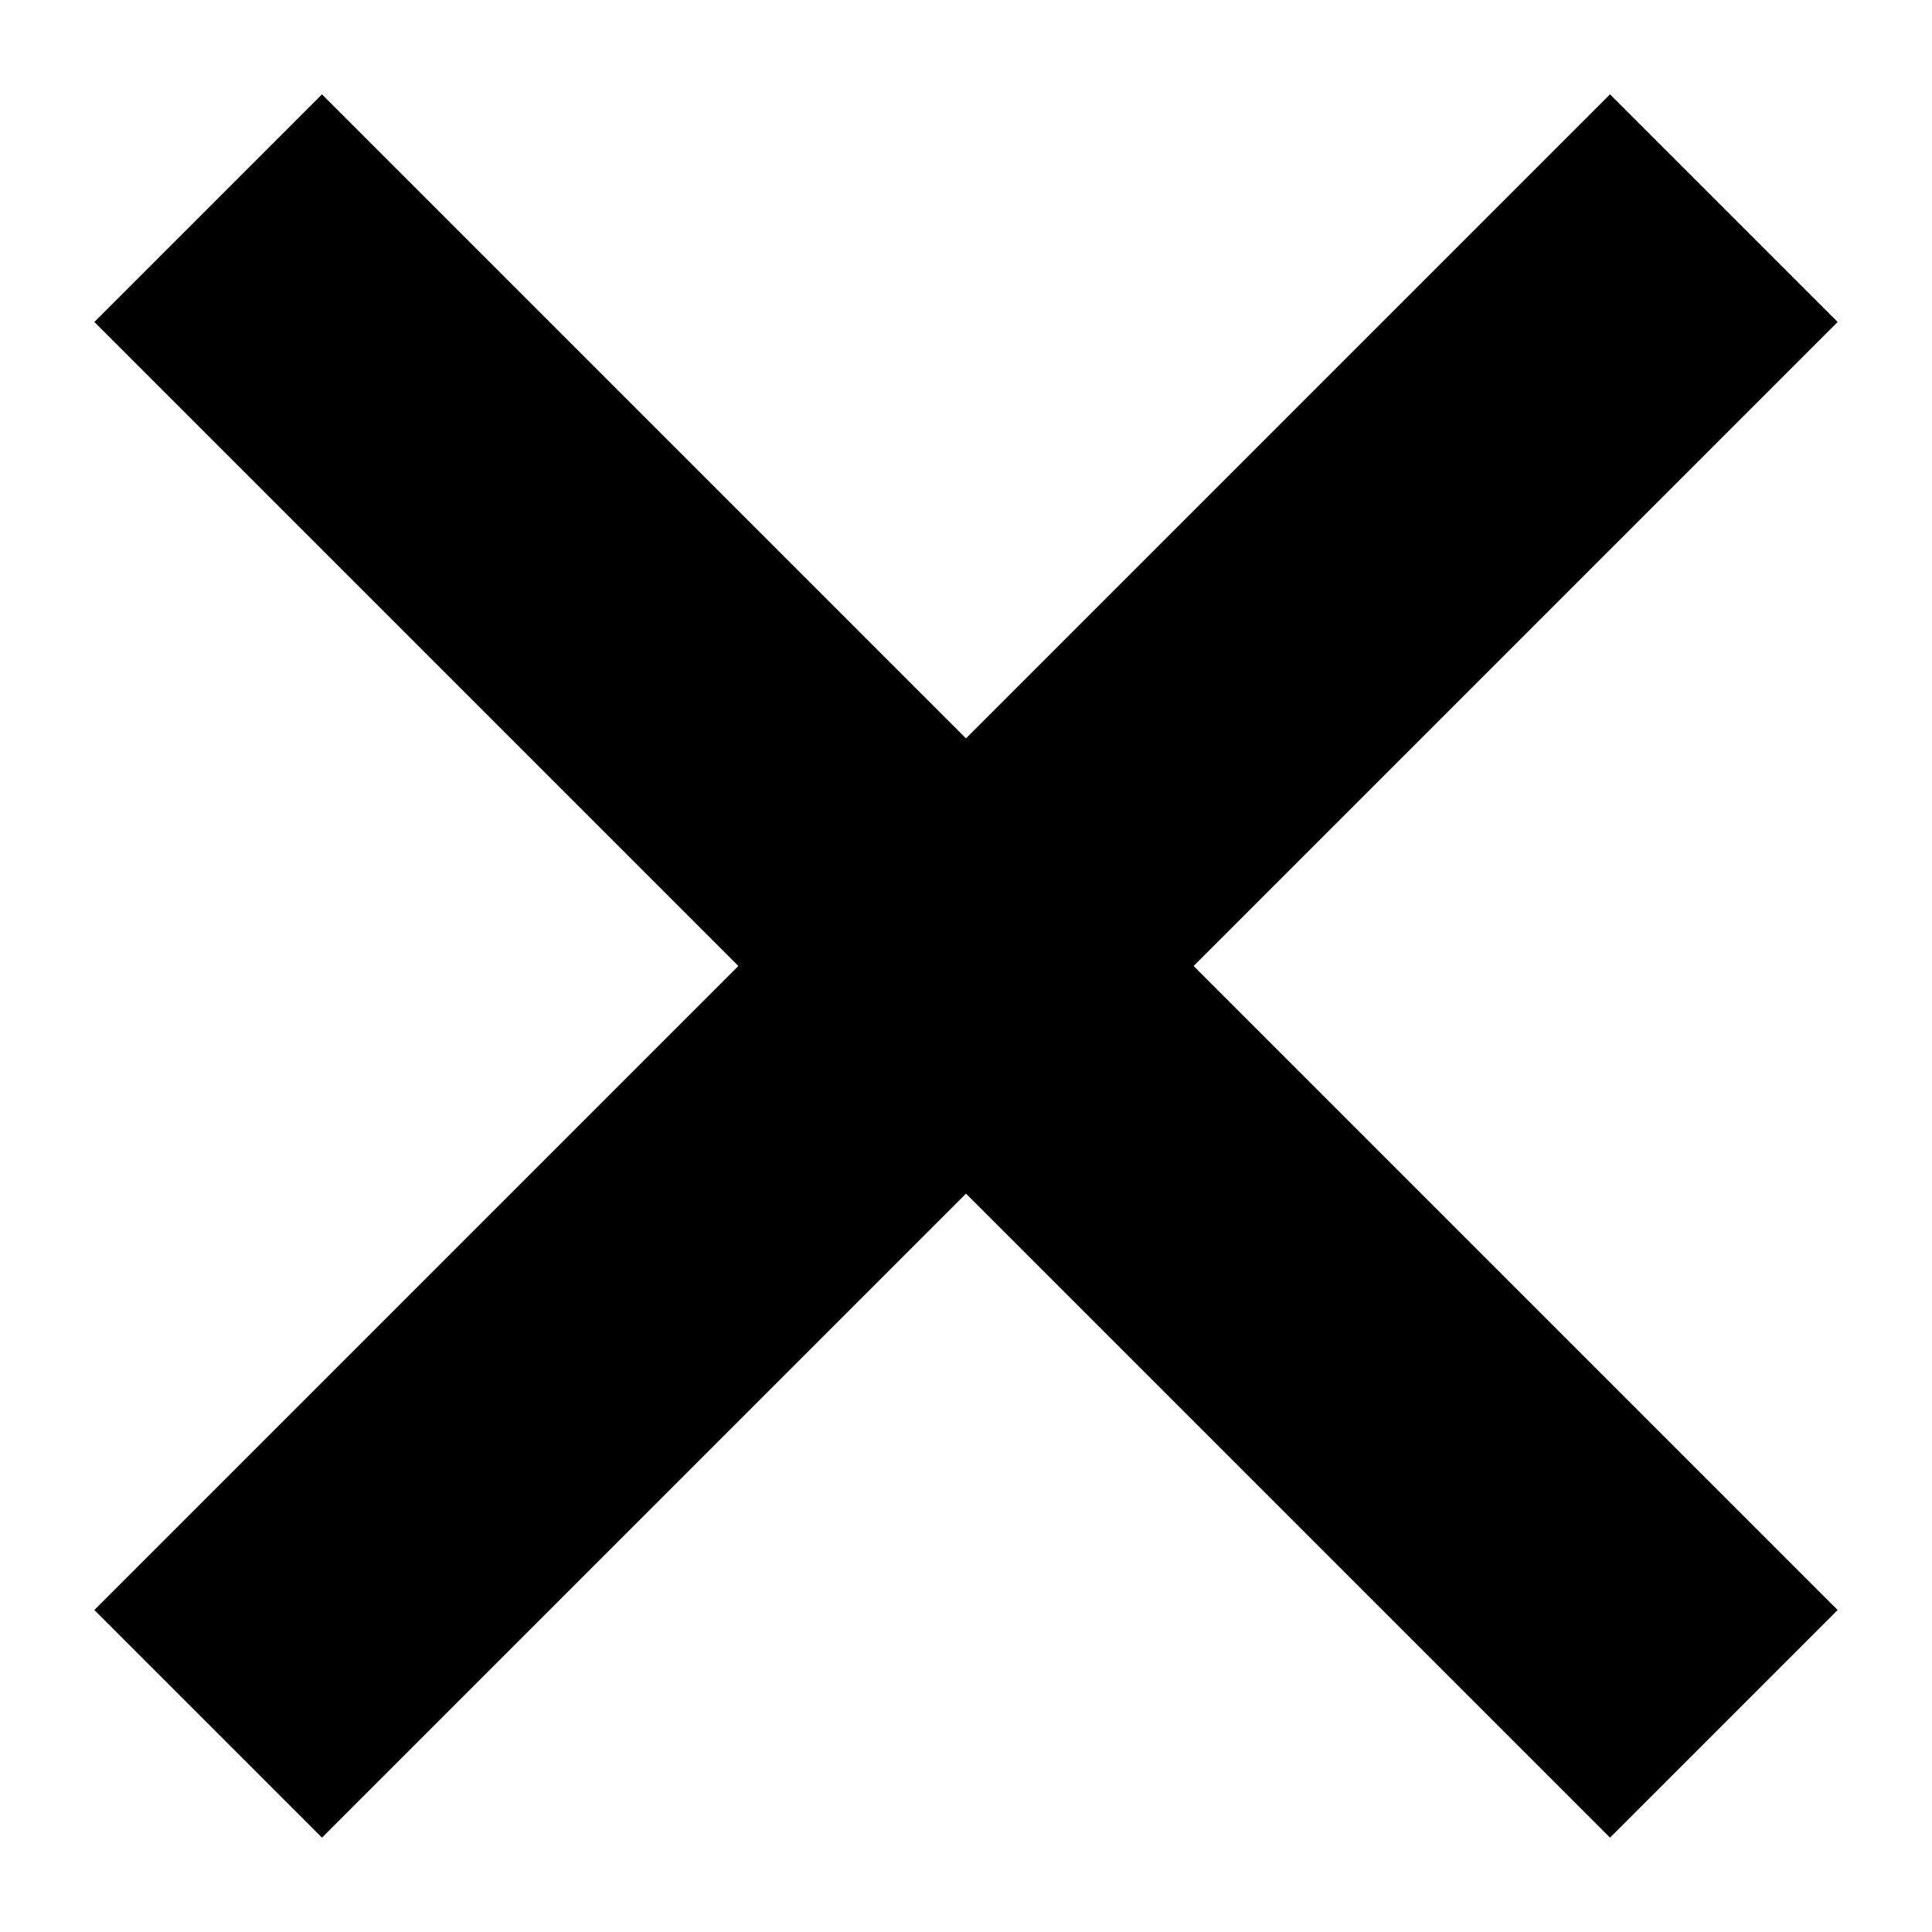
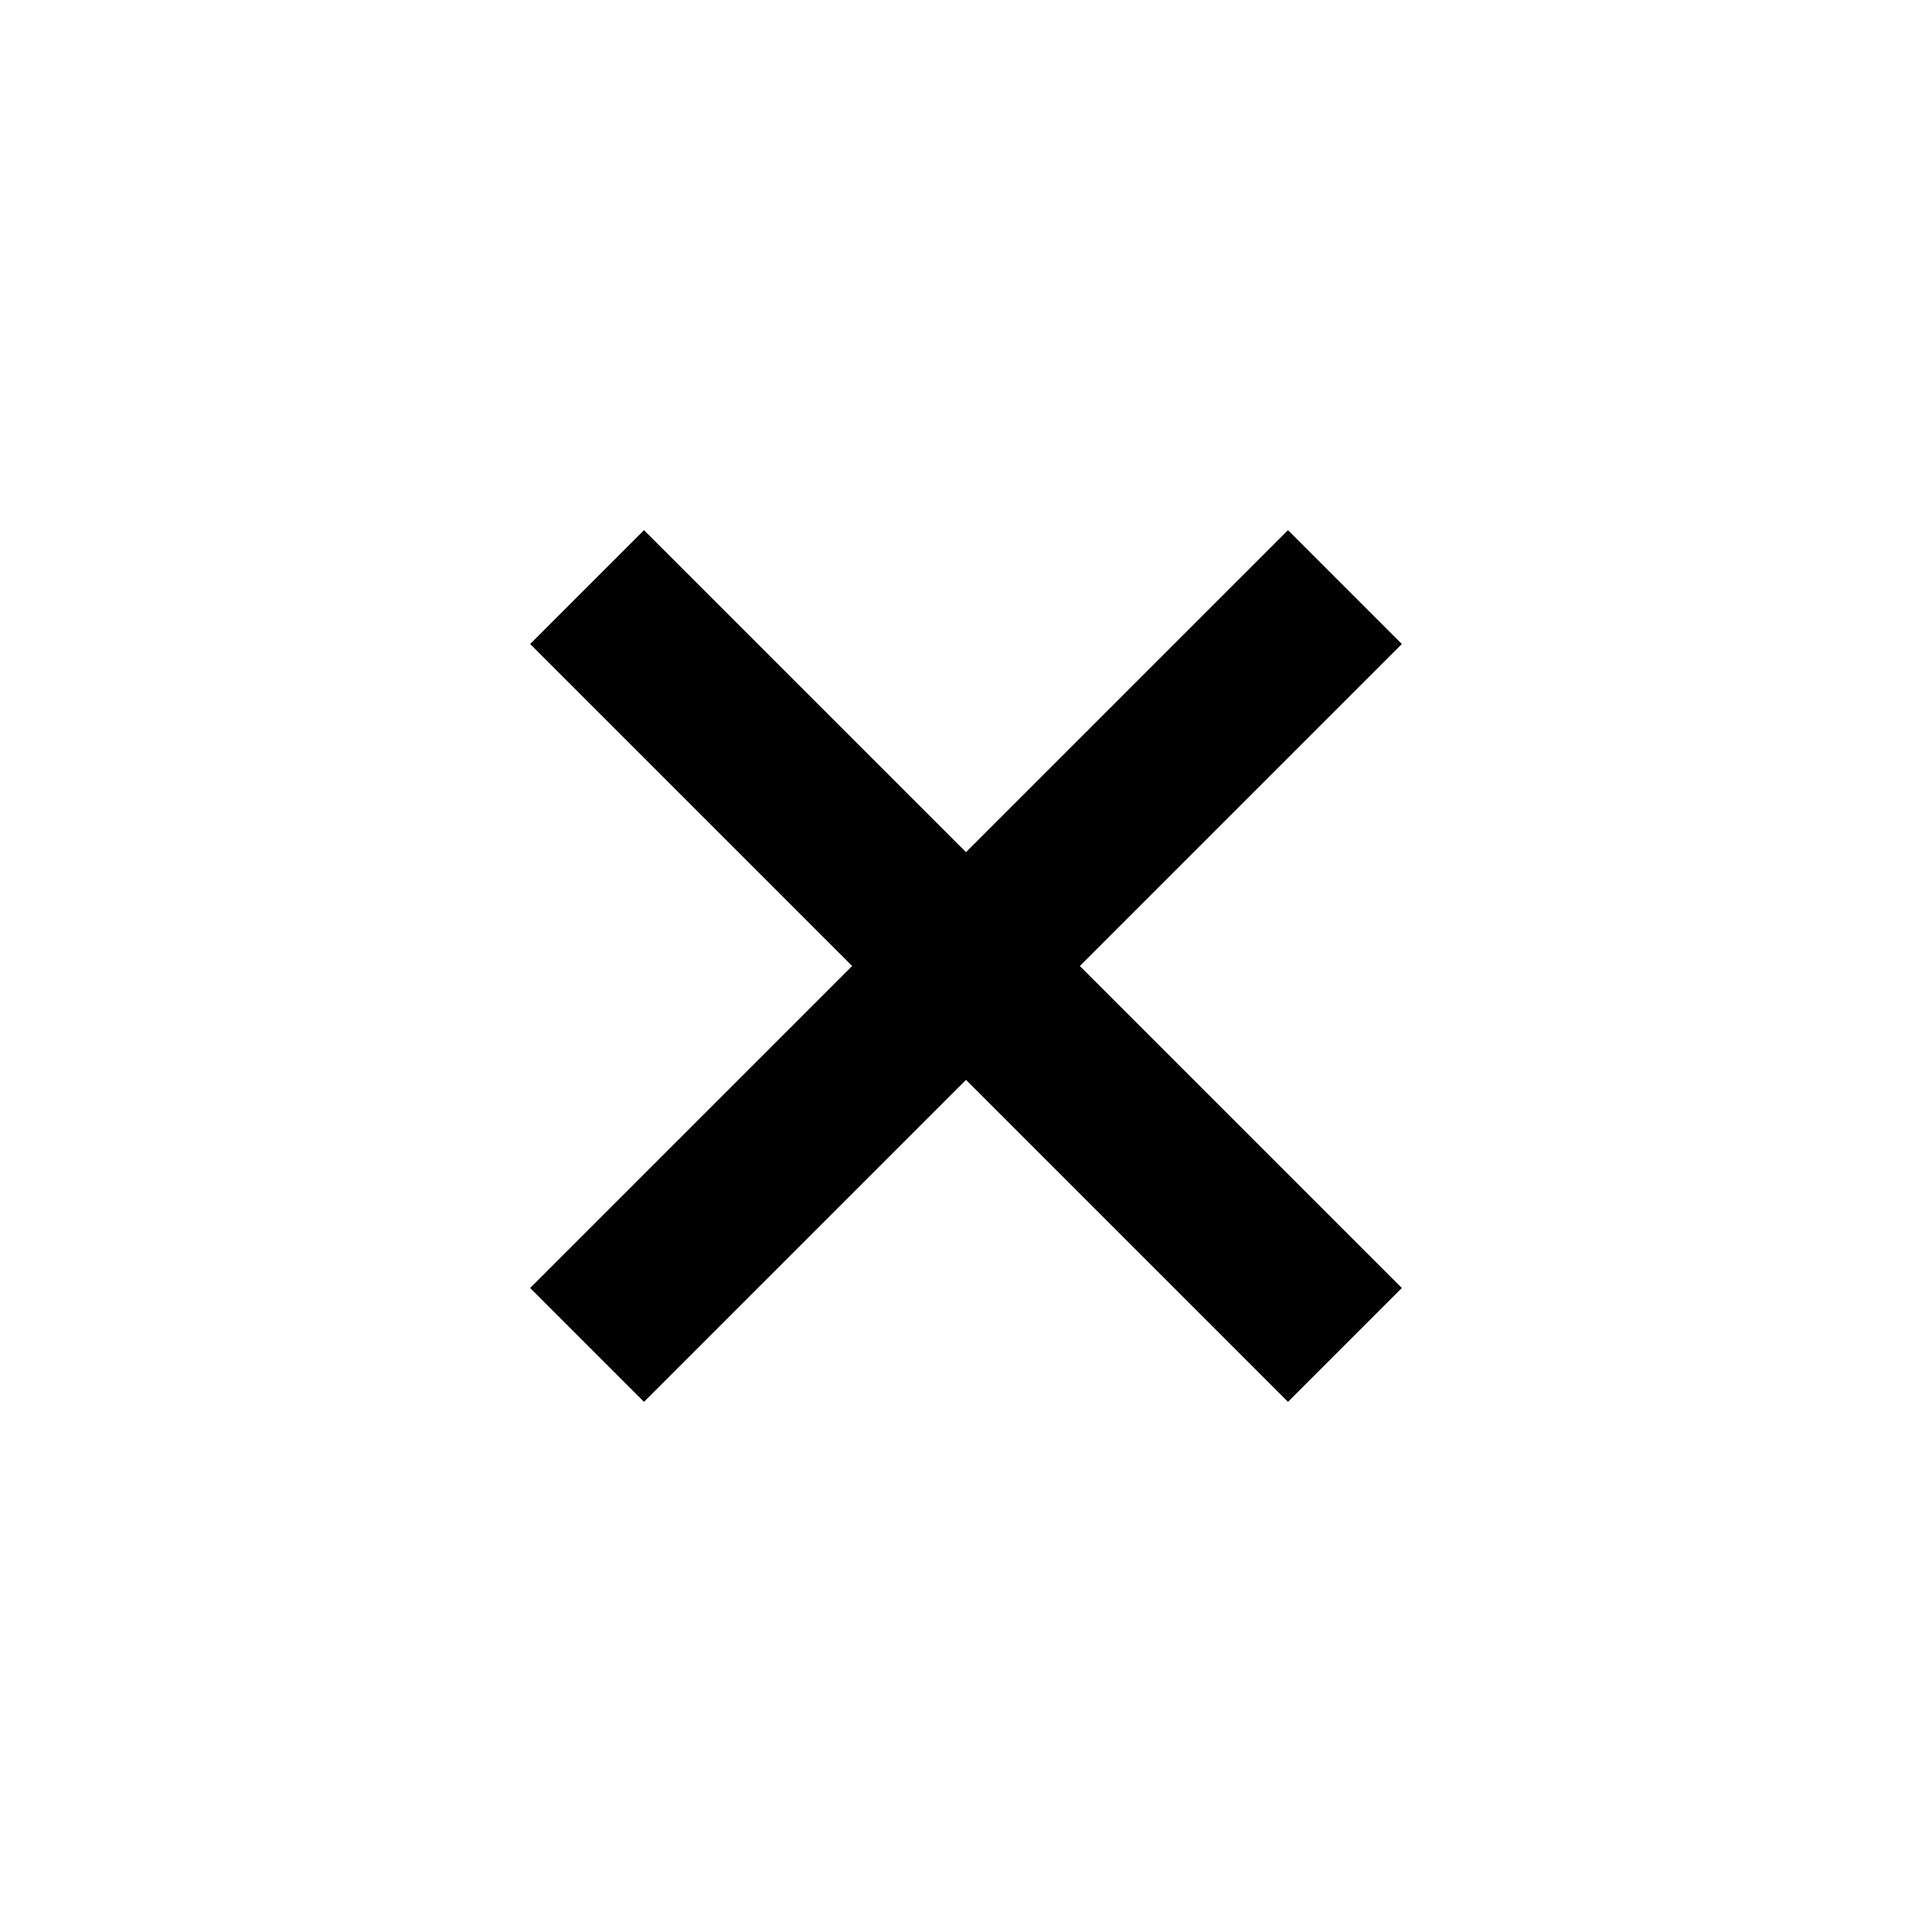
- <svg xmlns="http://www.w3.org/2000/svg" width="12" height="12" fill="currentColor">
-   <path d="M10 .586L11.414 2 2 11.414.586 10 10 .586z" />
-   <path d="M11.414 10L10 11.414.586 2 2 .586 11.414 10z" />
+ <svg xmlns="http://www.w3.org/2000/svg" width="24" height="24" fill="currentColor">
+   <path d="M16 6.586L17.414 8 8 17.414 6.586 16 16 6.586z" />
+   <path d="M17.414 16L16 17.414 6.586 8 8 6.586 17.414 16z" />
</svg>
